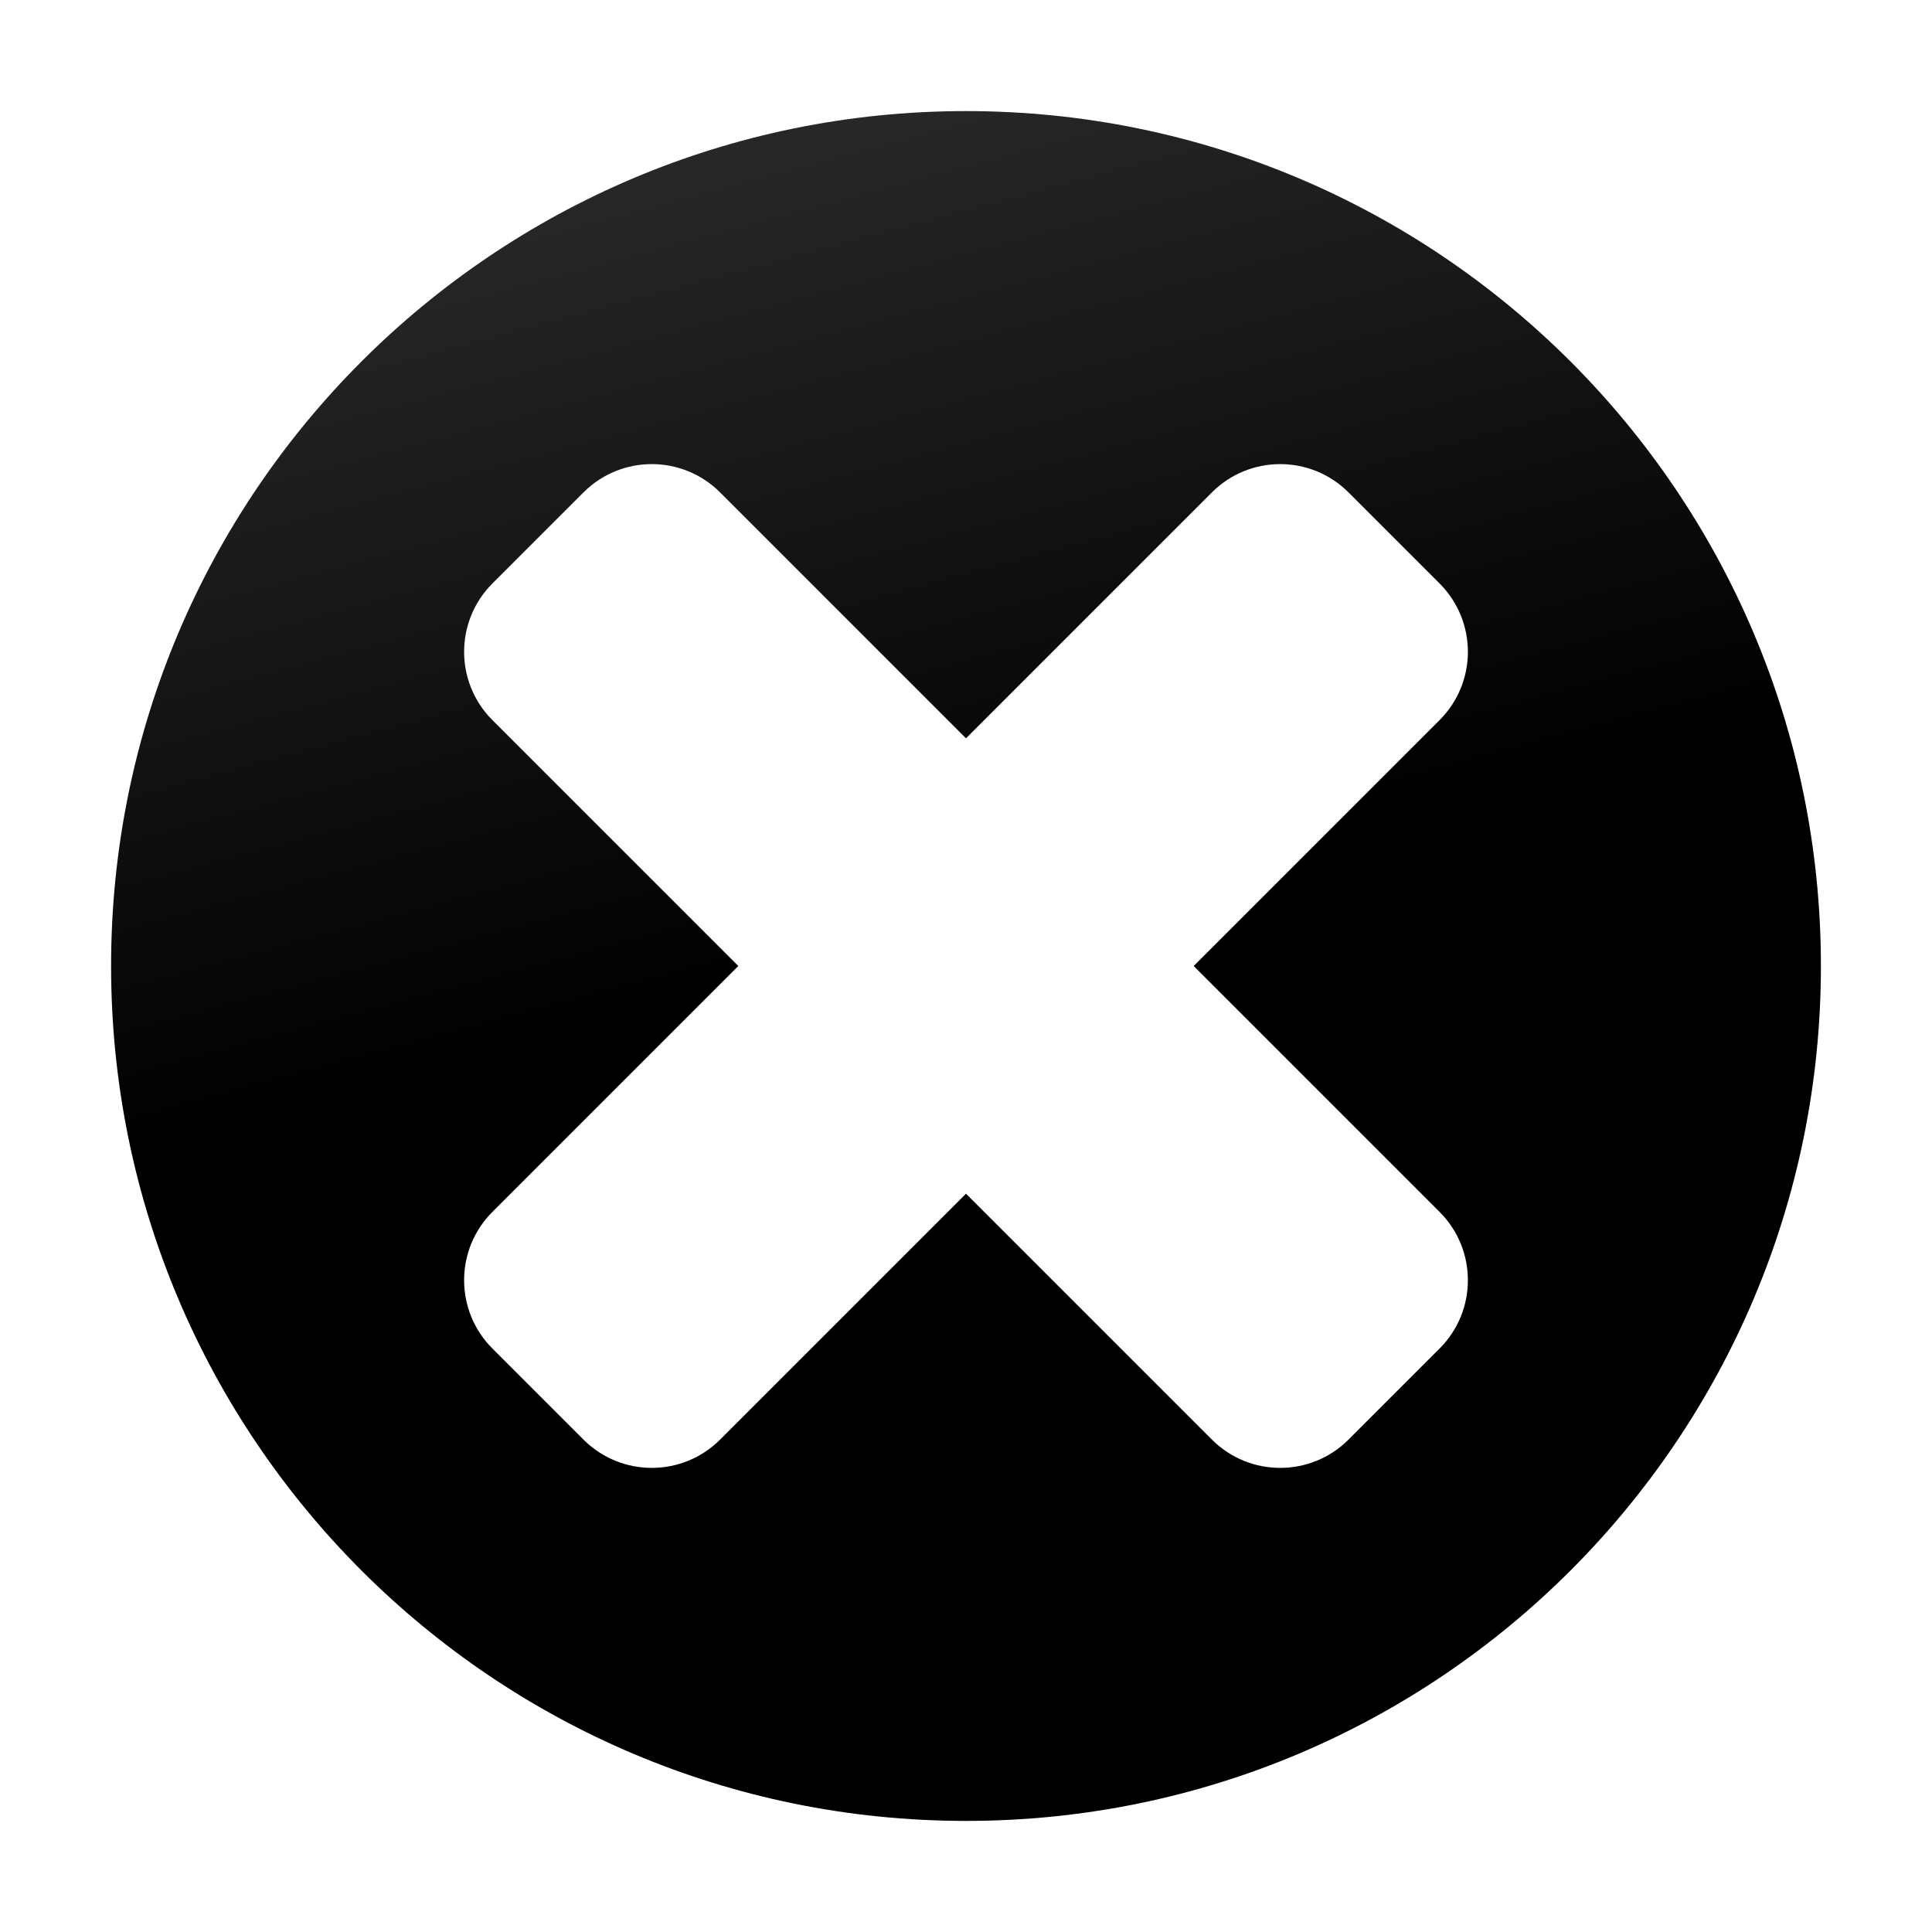
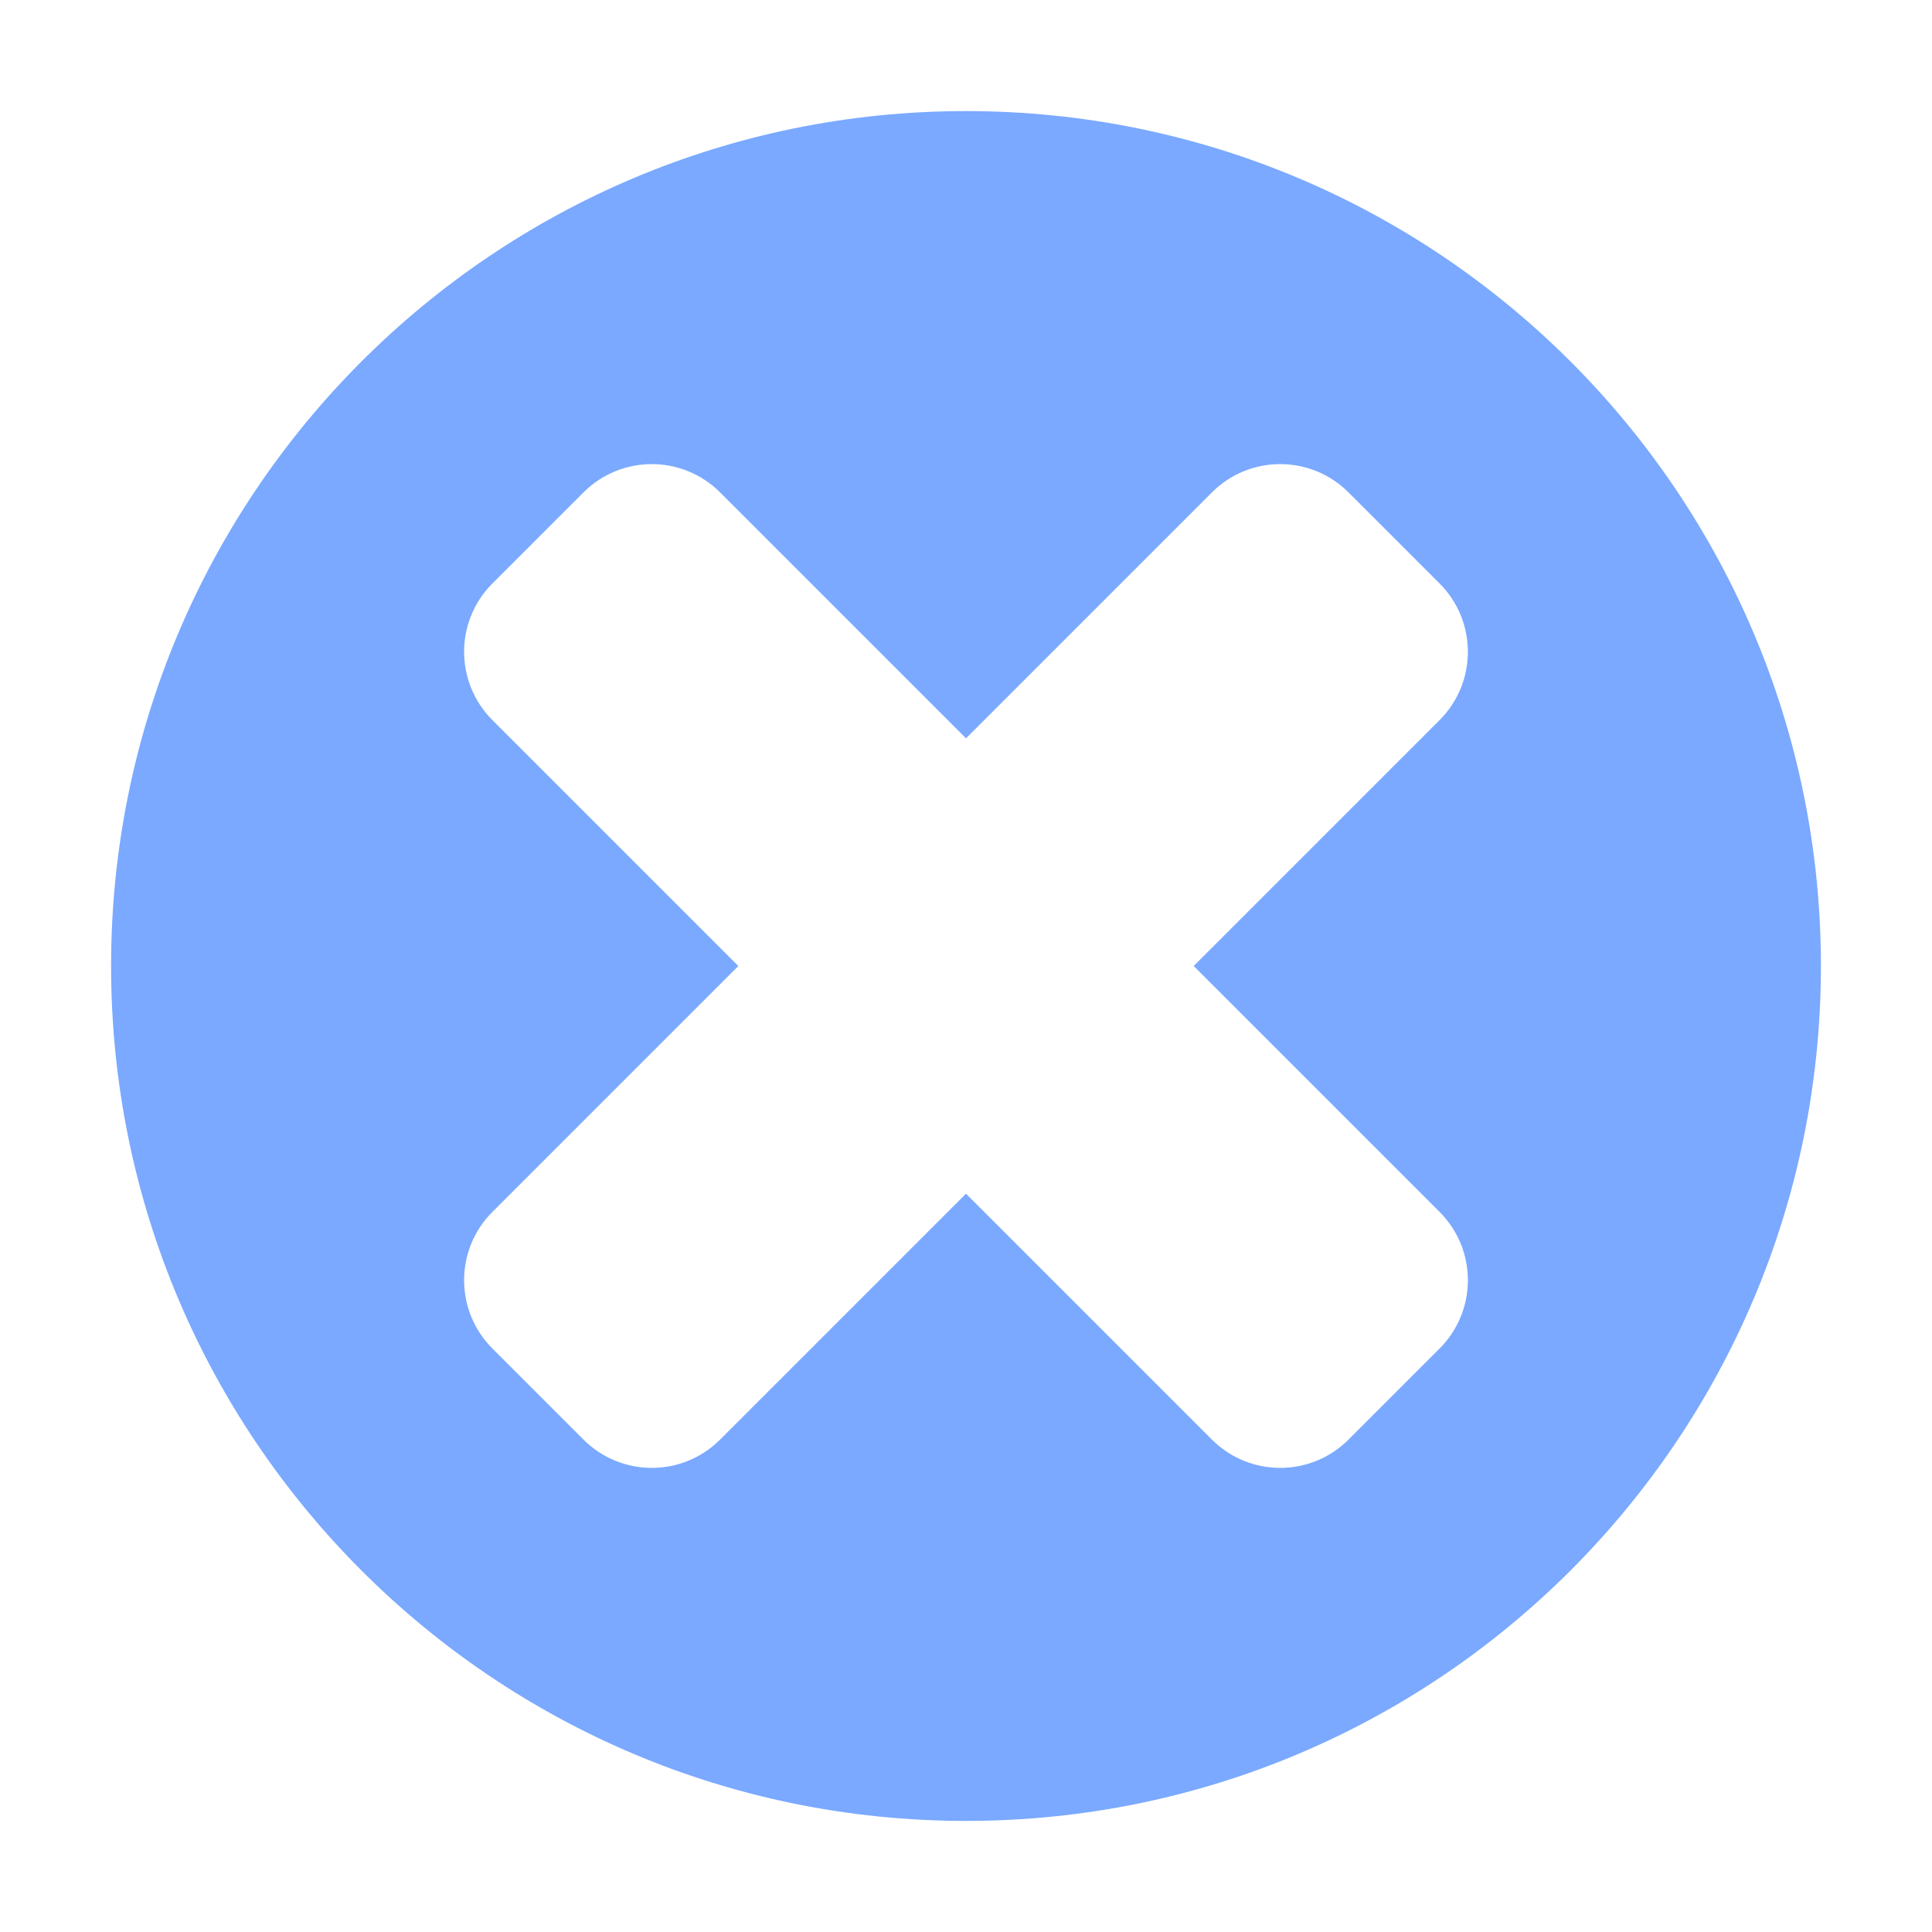
<svg xmlns="http://www.w3.org/2000/svg" width="100" height="100" viewBox="0,0,100,100">
  <defs>
    <linearGradient x1="228.143" y1="135.75" x2="251.857" y2="224.25" gradientUnits="userSpaceOnUse" id="color-1">
-       <stop offset="0" stop-color="#292929" />
-       <stop offset="0.478" stop-color="#000" />
+       <stop offset="0" stop-color="#7aa9ff" />
+       <stop offset="0.478" stop-color="#7aa9ff" />
    </linearGradient>
  </defs>
  <g transform="translate(-190,-130)">
    <g stroke="none" stroke-width="0" stroke-miterlimit="10">
      <path d="M190,230v-100h100v100z" fill="none" />
-       <path d="" fill="#000" />
+       <path d="" fill="#7aa9ff" />
      <path d="M195.75,180c0,-24.439 19.811,-44.25 44.25,-44.25c24.439,0 44.25,19.811 44.25,44.25c0,24.439 -19.811,44.25 -44.25,44.25c-24.439,0 -44.25,-19.811 -44.25,-44.25zM220.201,204.513c1.953,1.953 5.118,1.953 7.071,0l12.728,-12.728l12.728,12.728c1.953,1.953 5.118,1.953 7.071,0l4.714,-4.714c1.953,-1.953 1.953,-5.118 0,-7.071l-12.728,-12.728l12.728,-12.728c1.953,-1.953 1.953,-5.118 0,-7.071l-4.714,-4.714c-1.953,-1.953 -5.118,-1.953 -7.071,0l-12.728,12.728l-12.728,-12.728c-1.953,-1.953 -5.118,-1.953 -7.071,0l-4.714,4.714c-1.953,1.953 -1.953,5.118 0,7.071l12.728,12.728l-12.728,12.728c-1.953,1.953 -1.953,5.118 0,7.071z" fill="url(#color-1)" />
    </g>
  </g>
</svg>
